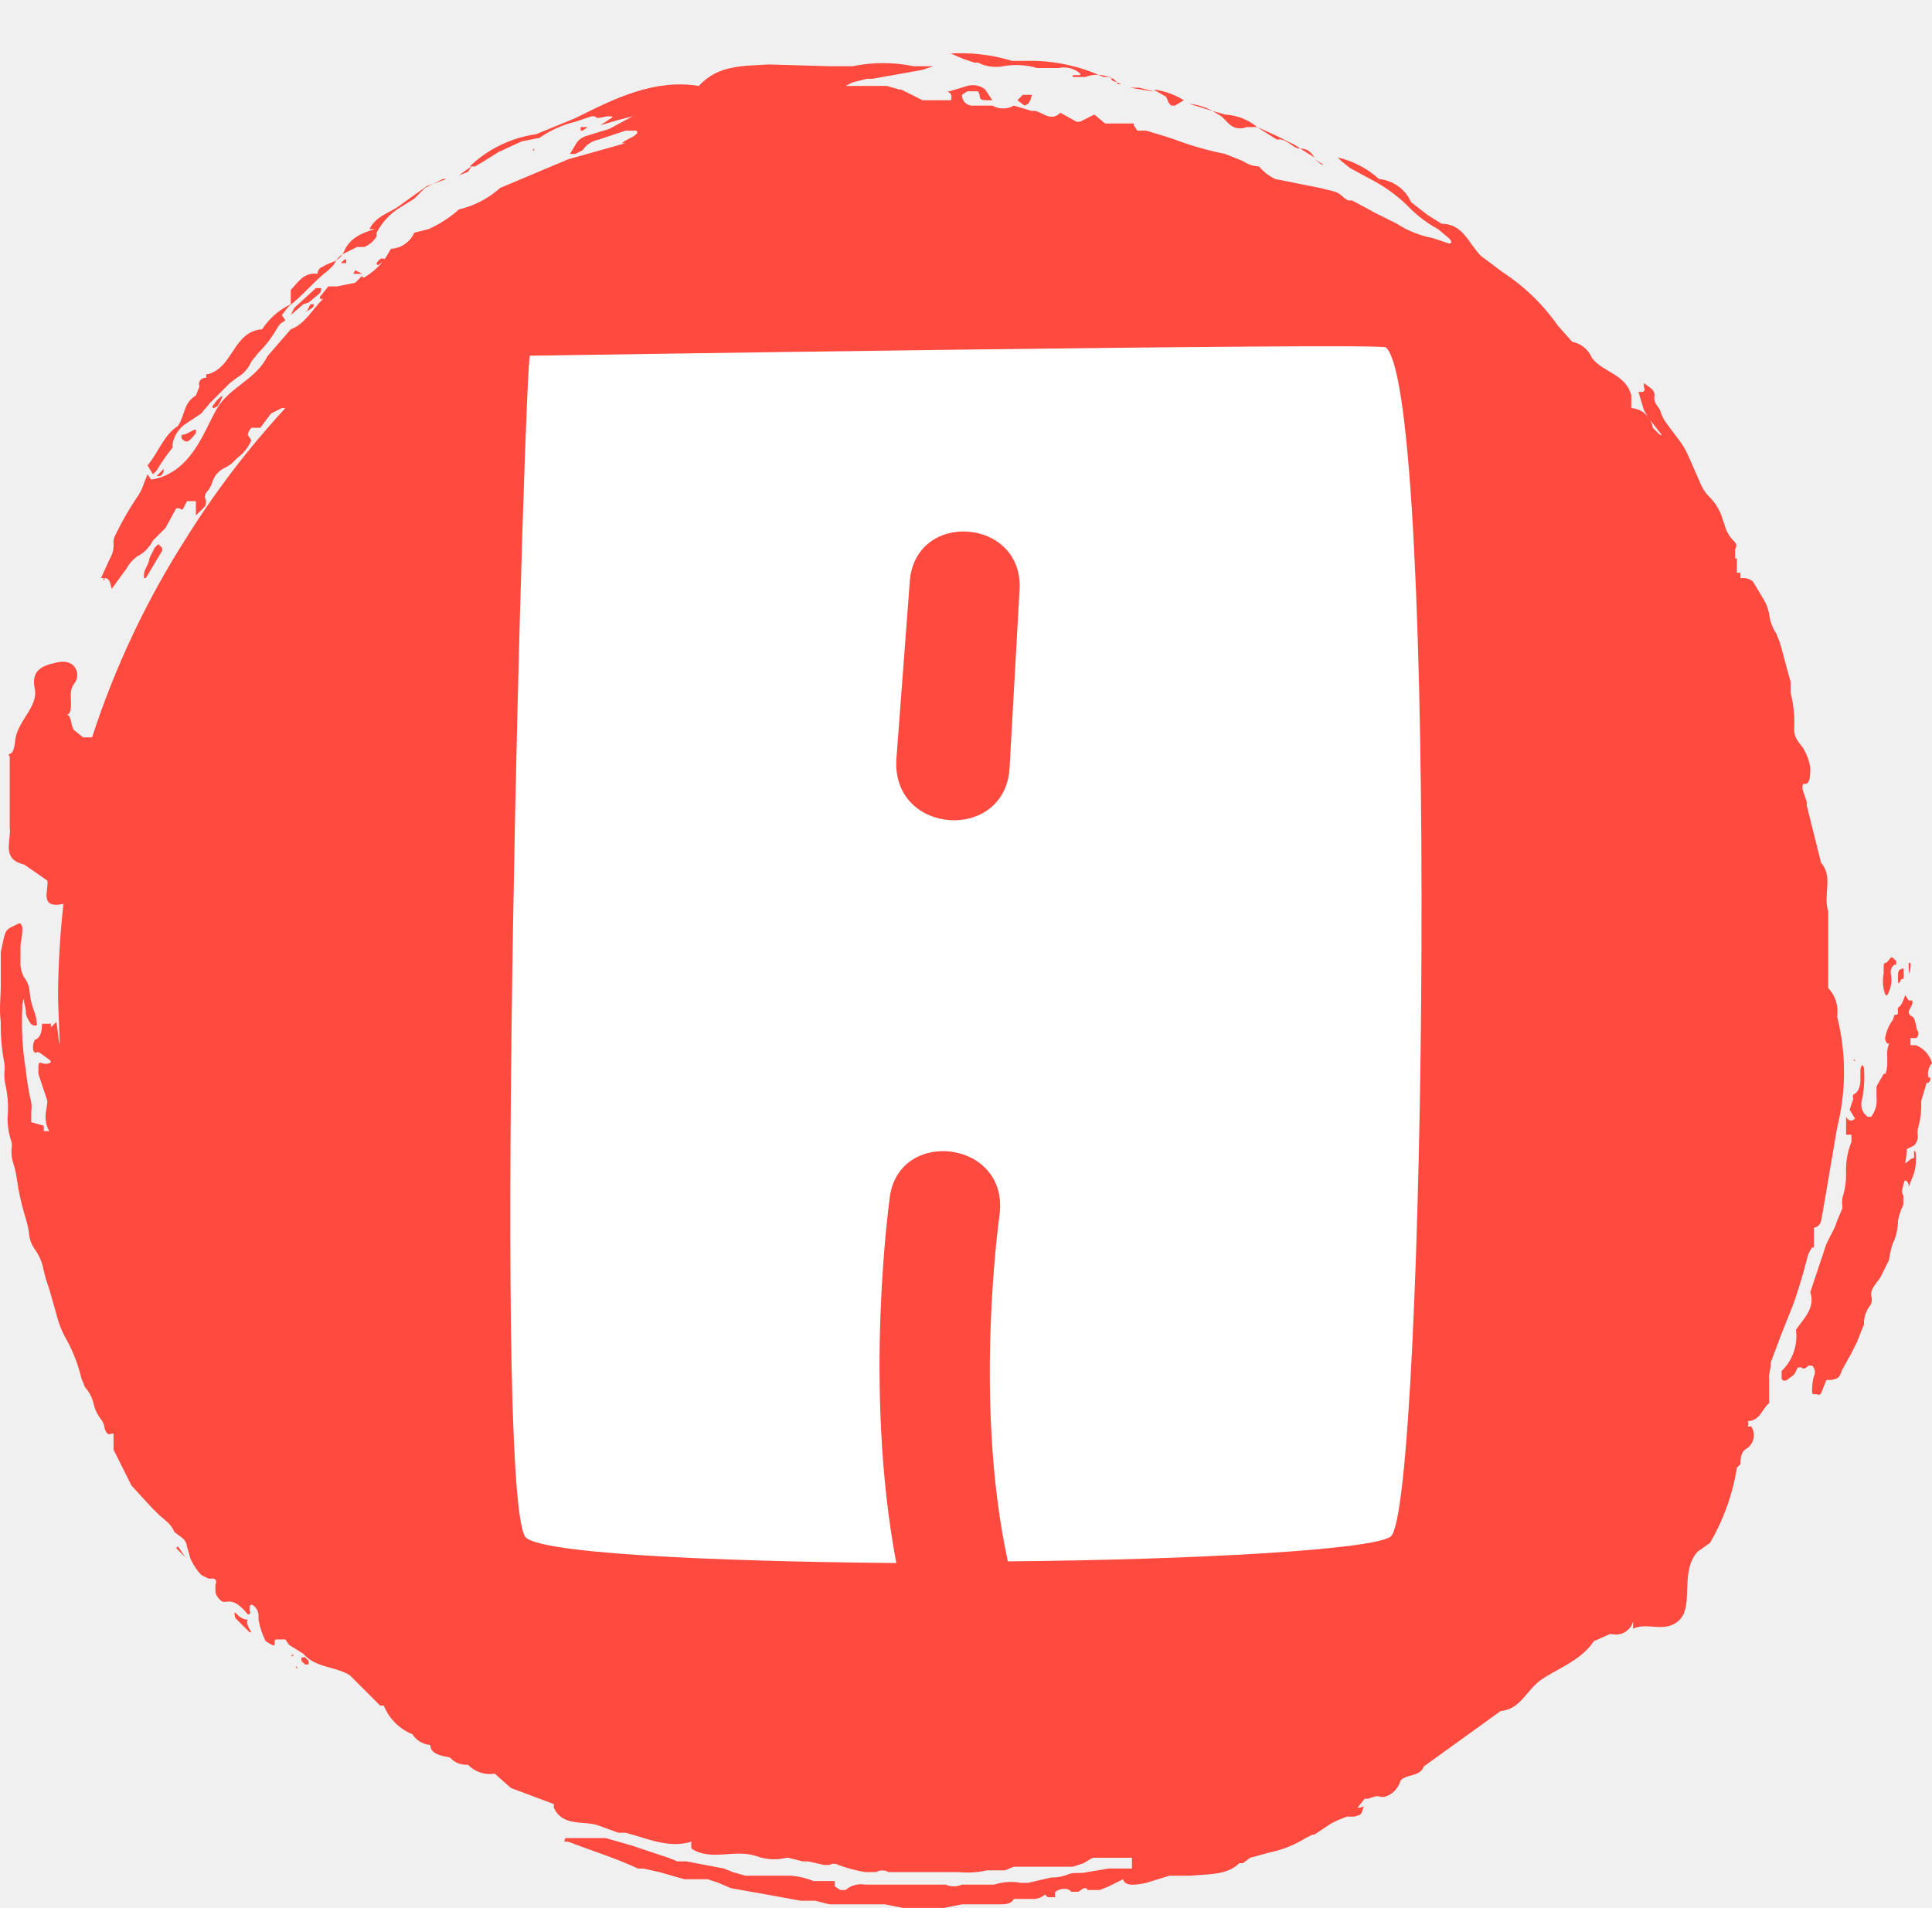
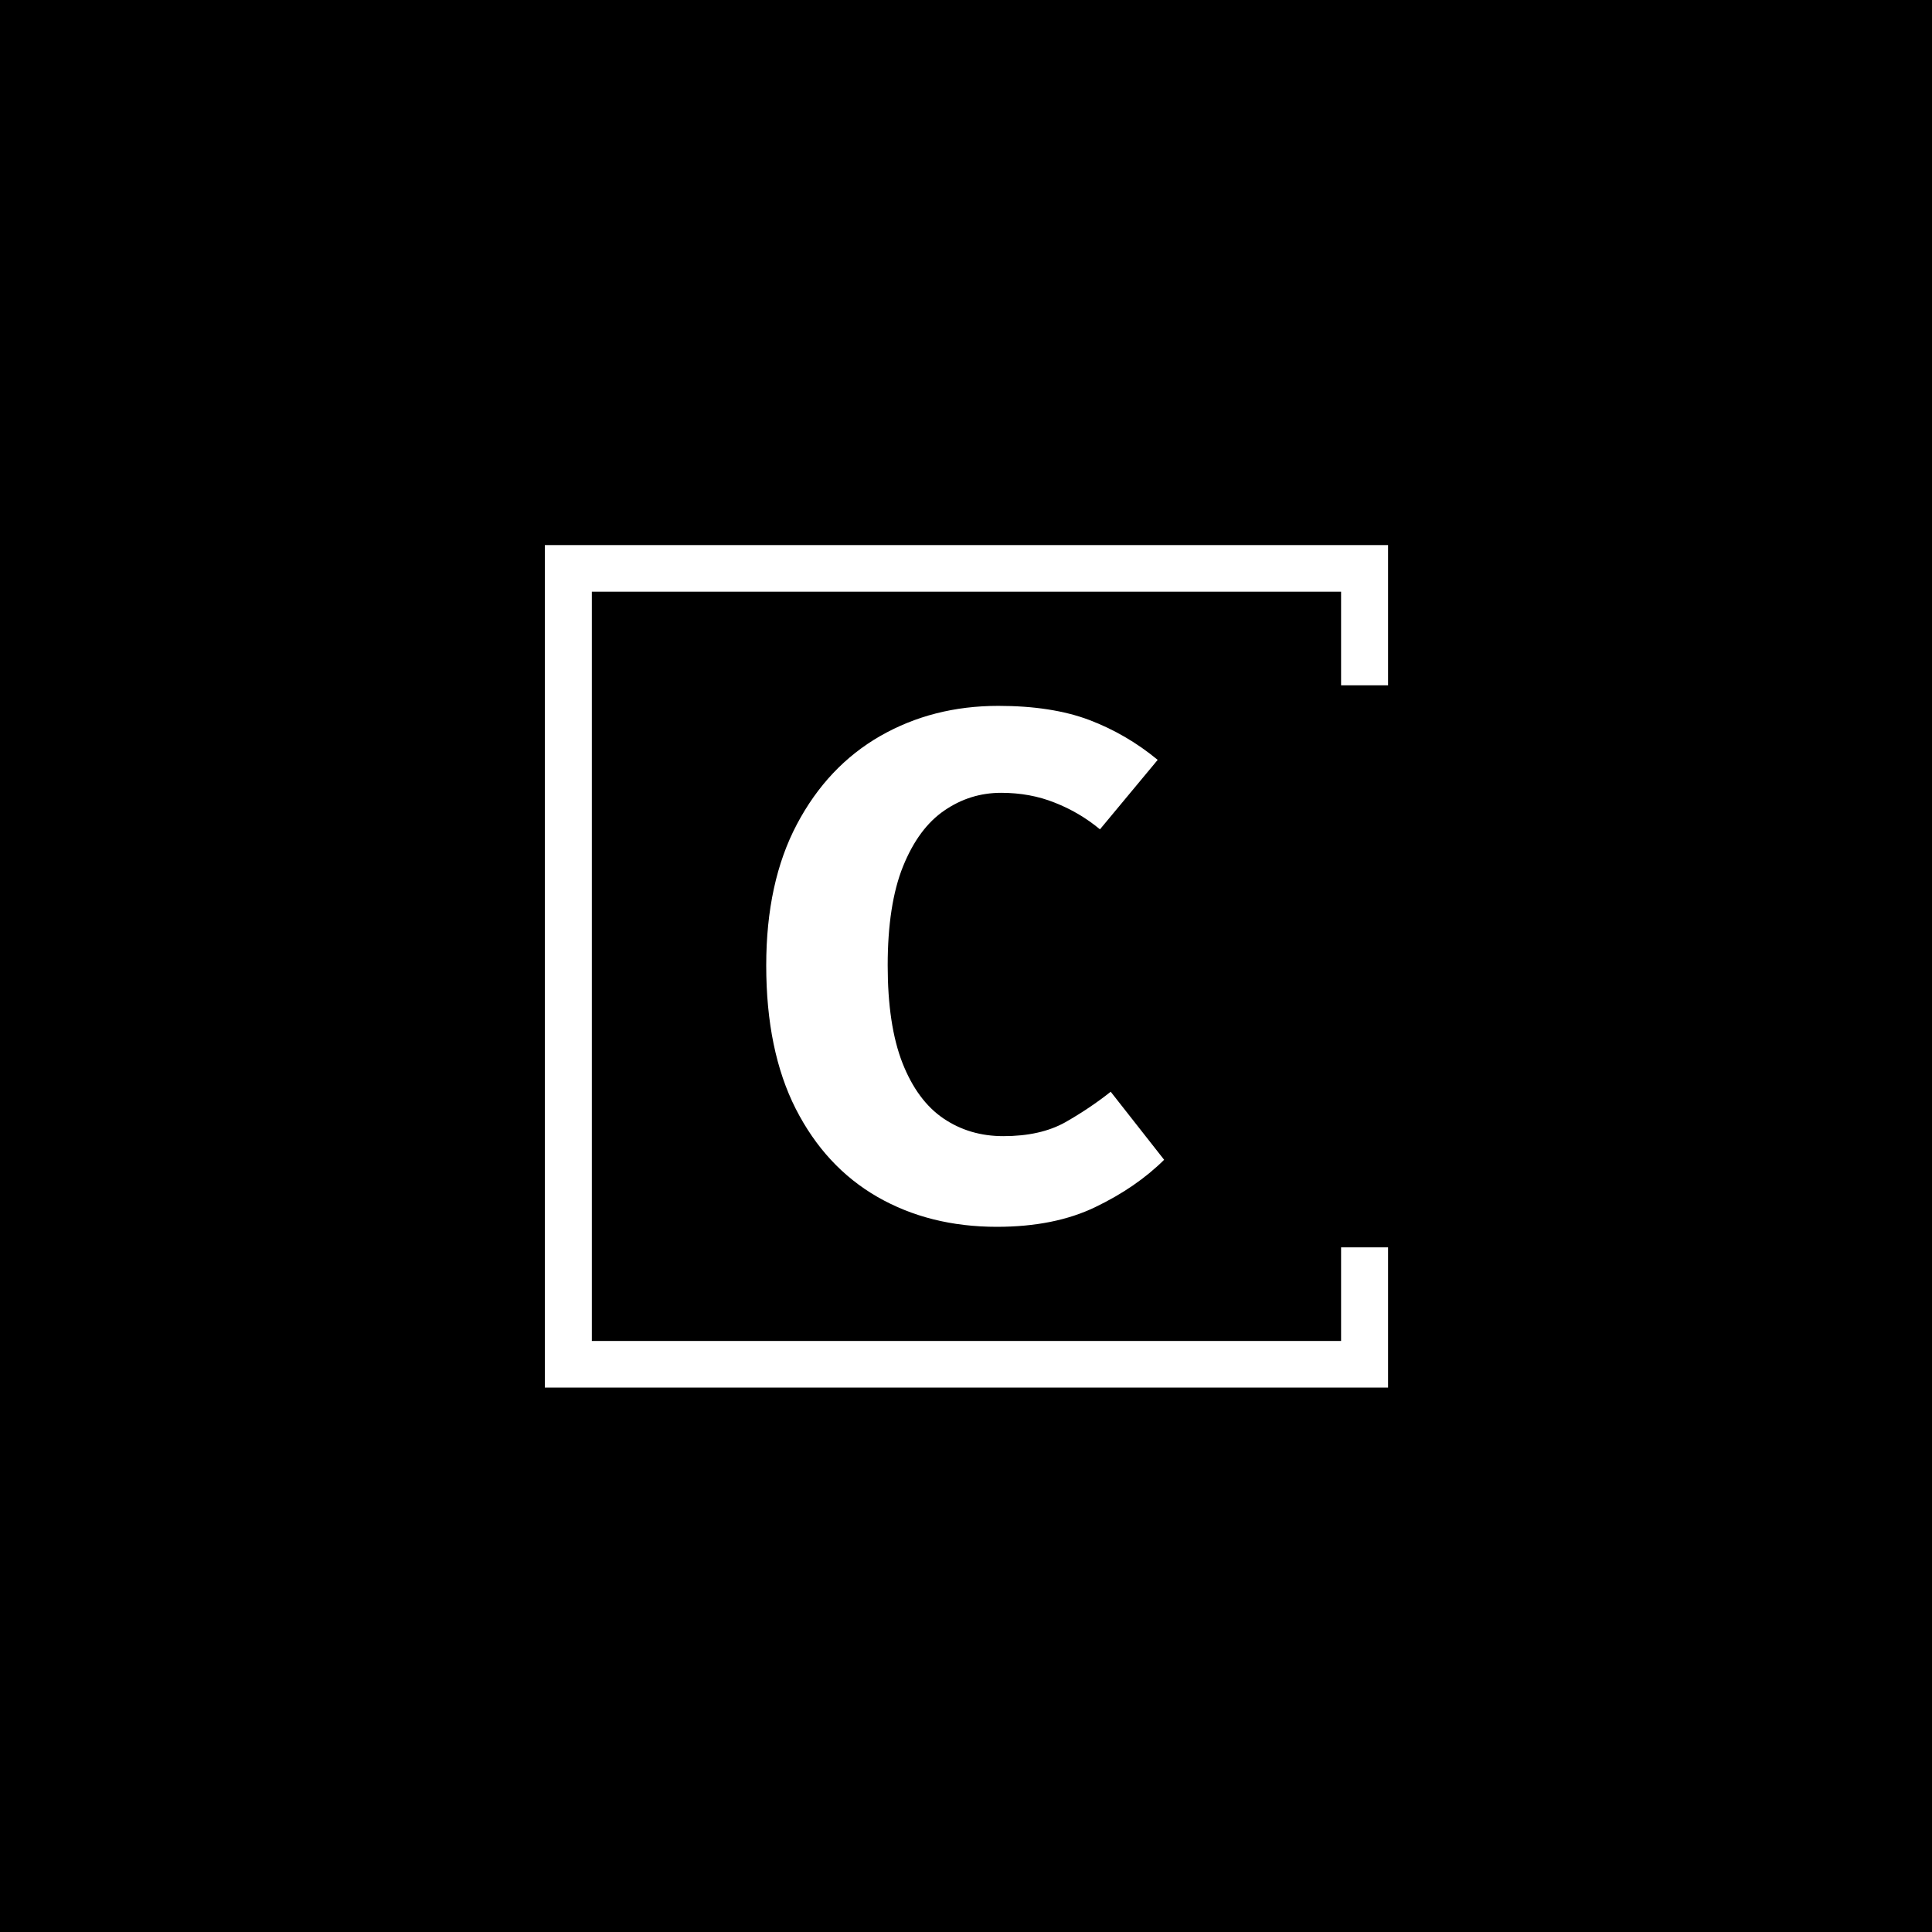
- <svg xmlns="http://www.w3.org/2000/svg" width="308.761" height="304.916" viewBox="0 0 106.008 104.687" class="css-1j8o68f" version="1.1" id="svg23">
-   <defs id="SvgjsDefs2684" />
-   <g id="SvgjsG2685" featurekey="rootContainer" transform="matrix(0.9820593,0,0,0.9820593,-0.05456052,0)" fill="#ff4a3f">
-     <g id="g17">
-       <path d="M19.8 15.3h.5l-.4-.2zm.5.1zm.8-.7c0 .1 0 .1.1.1l.4-.3c-.2-.1-.3-.1-.5.2zm.4-.2zm-4.1 2.3zm-.2.6l.3-.2c.1-.1.1-.2.1-.2h-.2l-.2.4c-.1-.1-.1 0 0 0zm2.2-2.9h-.1l-.2.2h.3zm-2.1 2.4l.6-.5c.1-.1.1-.2.1-.3h-.3l-1.2 1.1-.2.4.7-.6zm-1.1.8z" id="path3" />
-       <path d="M9.7 25v-.2a1.7 1.7 0 0 1 .7-1.1l.9-.6.5-.6.7-.7.4-.4.4-.3a1.9 1.9 0 0 0 .8-.9l.4-.5a5.9 5.9 0 0 0 1-1.3l.2-.3.3-.2-.2-.3.4-.5c.8-.6 1.4-1.4 2.2-2l.3-.3a1.4 1.4 0 0 1 .5-.6l.8-.4h.4a1.4 1.4 0 0 0 .7-.6V13a3.5 3.5 0 0 1 1.3-1.4l.8-.5.2-.2.4-.4 1-.5h.2l-1.1.4-1.4 1c-.6.5-1.4.6-1.8 1.4h.3c-.7.2-1.4.5-1.7 1.2s-.8.6-1.2.9a.4.4 0 0 0-.3.4c-.8-.1-1.1.5-1.5.9v.8a3.9 3.9 0 0 0-1.6 1.4c-1.6.1-1.6 2.1-3 2.5h-.1a.2.2 0 0 0 0 .2c-.3 0-.5.2-.4.5l-.2.5c-.7.4-.6 1.1-1 1.7-.8.5-1.1 1.5-1.7 2.2l.3.5.2-.2a11.6 11.6 0 0 1 .9-1.3zM53.9 3.3l.6.2h.2a2.2 2.2 0 0 0 1.4.2 4.1 4.1 0 0 1 1.9.1h1.2a1.4 1.4 0 0 1 1.2.3.1.1 0 0 1 0 .1H60a.1.1 0 0 0 0 .1h.7a1.8 1.8 0 0 1 1.3 0c.2 0 .1.1.2.2l.5.2h-.2c-.2-.4-.5-.4-.8-.4a9.7 9.7 0 0 0-4.3-.9h-.8A9.8 9.8 0 0 0 53 3h.2zm7.3 3.1zM50.3 4.7zm10.9 1.7h.2-.2zM19 14.7zm32.1-10zm17.6 2.2a.9.9 0 0 0 1 .2h.6a3.1 3.1 0 0 0-1.8-.7l-.7-.2.5.3zm-3.4-1.3c0 .1.1.2.2.3h.2l.5-.3a4.2 4.2 0 0 0-1.7-.6l.7.4zm7.4 2.7l.8.5c-.2-.3-.4-.5-.8-.5z" id="path5" />
-       <path d="M99 76.1l.6-1.6.6-1.5c.2-.5.6-1.8.8-2.6a1.7 1.7 0 0 1 .3-.7h.1v-1.1c.5-.1.4-.6.5-.9l.8-4.7a12.7 12.7 0 0 0 0-6.2 1.9 1.9 0 0 0-.5-1.6v-4.3c-.3-.9.3-1.9-.4-2.7L101 45a.4.4 0 0 0 0-.2l-.2-.6a.5.5 0 0 1 0-.4h.1c.3 0 .3-.5.3-.9a3 3 0 0 0-.4-1.1l-.3-.4a1.1 1.1 0 0 1-.2-.7 6.7 6.7 0 0 0-.2-2v-.6c-.2-.7-.4-1.5-.6-2.2l-.2-.5a2.5 2.5 0 0 1-.4-1.1 2.5 2.5 0 0 0-.3-.8l-.6-1a.8.8 0 0 0-.6-.2h-.1V32h-.2v-.8H97V31a.4.4 0 0 0 0-.1v-.2c.1-.2.1-.3-.1-.5a1.8 1.8 0 0 1-.4-.6l-.2-.6a2.9 2.9 0 0 0-.7-1.2 2.2 2.2 0 0 1-.5-.7l-.7-1.6a4.3 4.3 0 0 0-.6-1l-.6-.8a2.4 2.4 0 0 1-.4-.8l-.2-.3a.6.6 0 0 1-.1-.5.5.5 0 0 0-.2-.4l-.4-.3v.2c.1.2 0 .3-.1.3h-.2l.3 1 .3.5.7.9h-.1l-.2-.2-.2-.2a1.3 1.3 0 0 0-1.2-1.1v-.7c-.3-1.2-1.6-1.3-2.2-2.1a1.5 1.5 0 0 0-1.1-.9l-.8-.9a11.3 11.3 0 0 0-3.1-3l-.8-.6-.4-.3c-.7-.7-1-1.8-2.2-1.8l-.8-.5-.9-.7a2.2 2.2 0 0 0-1.8-1.3 5.1 5.1 0 0 0-2.3-1.2l.2.2.5.4 1.3.7a8.5 8.5 0 0 1 2.1 1.6 6.8 6.8 0 0 0 1.5 1.1l.6.5c.1.1.2.2.1.3H81l-.9-.3a5.6 5.6 0 0 1-2-.8l-1.2-.6-1.3-.7h-.2c-.3-.1-.4-.4-.8-.5l-.8-.2-2.5-.5a2.6 2.6 0 0 1-.9-.7 1.7 1.7 0 0 1-.9-.3l-1-.4a18.1 18.1 0 0 1-2.8-.8l-.6-.2-1-.3h-.5l-.2-.3v-.1h-1.6l-.6-.5-.4.2-.4.2h-.2l-.9-.5c-.6.6-1.1-.2-1.6-.1l-1-.3a1.2 1.2 0 0 1-1.2 0h-1.2a.6.6 0 0 1-.5-.6l.3-.2h.6a.7.7 0 0 1 .1.3c0 .2.2.2.5.2h.2l-.4-.6a1.1 1.1 0 0 0-1-.2l-1 .3H53c.3.2.2.3.2.5h-1.6l-.4-.2-.8-.4h-.1l-.7-.2h-2.3l.4-.2.8-.2h.3l1.7-.3 1.1-.2.6-.2h-1.1a8.4 8.4 0 0 0-3.4 0h-1.3L43 3.6c-1.4.1-2.8 0-3.9 1.2-2.5-.4-4.7.7-6.9 1.8l-2.2.9a6.7 6.7 0 0 0-3.7 1.8h.3l.5-.3.8-.5 1.3-.6 1-.2a6 6 0 0 1 2-.9l.9-.3h.2c.1.2.5 0 .7 0h.2c.1 0 .1.1 0 .1l-.6.4 1-.3.8-.2-1.3.7-1.3.4a1 1 0 0 0-.6.5l-.3.5h.3l.4-.2a1.4 1.4 0 0 1 .9-.6l1.5-.5h.5a.1.1 0 0 1 .1.2c-.2.2-.6.3-.8.5h.2l-3.2.9-3.8 1.6a5.2 5.2 0 0 1-2.3 1.2 6.6 6.6 0 0 1-1.7 1.1l-.8.2a1.5 1.5 0 0 1-1.3.9l-.3.5a3.7 3.7 0 0 1-1.2 1.1h-.1v-.1l-.2.2-.2.2-1 .2h-.5l-.4.5c-.1.1-.1.2 0 .2h.1c-.6.6-1 1.4-1.8 1.7L15 19.9c-.6 1.2-1.8 1.6-2.6 2.6s-1.4 3.9-3.9 4.3l-.2-.3-.2.5a2.7 2.7 0 0 1-.4.8 16.9 16.9 0 0 0-1.2 2.1.8.8 0 0 0-.1.5 1.4 1.4 0 0 1-.2.8l-.5 1.1h.2c.3 0 .3.3.4.6l.8-1.1a2.2 2.2 0 0 1 .6-.7 2 2 0 0 0 .9-.9l.3-.3.4-.4.6-1.1h.2c.1.1.1.1.2 0l.2-.4h.5v.8l.5-.5a.5.5 0 0 0 0-.5.4.4 0 0 1 .1-.3 1.5 1.5 0 0 0 .3-.5 1.3 1.3 0 0 1 .8-.9l.3-.2.3-.3a2.4 2.4 0 0 0 .8-1l-.2-.3c0-.1.1-.3.2-.4h.5l.6-.8.6-.3h.2a48.8 48.8 0 0 0-5.5 7.2h-.1.1a48.4 48.4 0 0 0-5.3 11.2h-.5l-.5-.4c-.2-.2-.1-.7-.4-.9h.1c.3-.5-.1-1.2.3-1.7s.1-1.4-.9-1.2-1.5.5-1.3 1.5-1 1.8-1.1 2.9-.5.5-.3.9v3.9c.1.8-.5 1.8.8 2.1l1.3.9c.1.5-.5 1.6.9 1.3a49.2 49.2 0 0 0-.3 5c0 1.1.1 2.2.1 3.3v-.4c-.1-.4-.1-.8-.2-1.3l-.3.3v-.2h-.5c0 .5-.1.8-.4.9a.9.9 0 0 0-.1.5c0 .1.1.3.2.2s.4.2.7.4-.2.3-.4.2-.2.1-.2.3v.3l.5 1.5c0 .3-.1.6-.1.9a1.7 1.7 0 0 0 .2.8h-.3v-.3l-.7-.2v-.6a1.5 1.5 0 0 0 0-.5 14.6 14.6 0 0 1-.3-1.8 16.6 16.6 0 0 1-.2-3.5.9.9 0 0 1 .1-.5v.2a2.9 2.9 0 0 1 .1.5.8.8 0 0 0 .1.4c.1.2.2.4.4.4s.1-.1.1-.2a2.1 2.1 0 0 0-.1-.5 4.2 4.2 0 0 1-.3-1.3 1.5 1.5 0 0 0-.3-.7 1.6 1.6 0 0 1-.2-.9v-.8c0-.3.1-.6.1-.9a.5.5 0 0 0-.1-.4h-.1c-.8.4-.7.2-1 1.6V55c0 .7-.1 1.4 0 2.1a10.8 10.8 0 0 0 .2 2.3 1.8 1.8 0 0 1 0 .5 3.1 3.1 0 0 0 .1.9 5.9 5.9 0 0 1 .1 1.3 3.9 3.9 0 0 0 .2 1.7 1.2 1.2 0 0 1 0 .4 2.1 2.1 0 0 0 .1.8 4.9 4.9 0 0 1 .2.9 14 14 0 0 0 .5 2.2 5 5 0 0 1 .2 1 1.7 1.7 0 0 0 .3.7 2.9 2.9 0 0 1 .5 1.2 8.5 8.5 0 0 0 .3 1l.4 1.4a5.4 5.4 0 0 0 .6 1.5 8.5 8.5 0 0 1 .8 2.1l.2.5a2.1 2.1 0 0 1 .5 1 2.1 2.1 0 0 0 .4.8 1 1 0 0 1 .2.5c.1.3.2.4.4.3h.1v.9l.5 1 .5 1 1.1 1.2.4.4c.3.3.7.5.9 1l.4.3a.7.7 0 0 1 .3.5l.2.7a3.3 3.3 0 0 0 .6.9l.4.2h.3a.2.2 0 0 1 .1.3 2.5 2.5 0 0 0 0 .5.9.9 0 0 0 .4.5h.2c.4-.1.8.2 1.2.7h.1c0-.1.1-.1 0-.2v-.2c0-.1.1-.2.2-.1a.7.7 0 0 1 .3.6v.2a4.3 4.3 0 0 0 .4 1.2c.5.3.5.3.5.1s0-.2.2-.2h.4l.2.3.8.5c.7.8 1.8.7 2.6 1.2l1.7 1.7h.2a2.9 2.9 0 0 0 1.6 1.6 1.3 1.3 0 0 0 1 .6c0 .5.6.6 1.1.7a1.2 1.2 0 0 0 .8.4h.2a1.7 1.7 0 0 0 1.5.5l.9.8 2.4.9v.2c.5 1.1 1.7.7 2.5 1l1.1.4h.4c1.2.3 2.4.9 3.7.5a.7.7 0 0 0 0 .4c1.1.7 2.4 0 3.6.4a2.9 2.9 0 0 0 1.7.1h.1l.8.2h.3l.9.2h.3a.5.5 0 0 1 .5 0 7.9 7.9 0 0 0 1.5.4h.6a.7.7 0 0 1 .7 0h3.9a5 5 0 0 0 1.6-.1h1l.5-.2H60l.6-.2.5-.3h2.2v.6H62l-1.2.2c-.4.1-.7 0-1 .1a2.4 2.4 0 0 1-1 .2l-1.3.3h-.4a3.1 3.1 0 0 0-1.5.1h-1.8a1.1 1.1 0 0 1-.9 0h-4.5a1.3 1.3 0 0 0-1.1.3H47l-.3-.2v-.3h-1.2a4.1 4.1 0 0 0-1.3-.3h-2.5l-.7-.2-.5-.2-2.1-.4h-.5l-.5-.2-2.1-.7-1.4-.4h-2.2c-.1 0-.1.1-.1.2h.2c1.3.5 2.6.9 3.9 1.5h.3l.9.2 1.4.4h1.3l.6.2.7.3 1.7.3 1.1.2 1.1.2h.8l.8.2h3.1l1 .2h2.3l1-.2H56c.4 0 .6-.1.7-.3h1a1 1 0 0 0 .8-.3c-.1.1 0 .1.1.2h.4v-.2c0-.1 0-.1.2-.2s.6-.1.7.1h.4l.3-.2c.2 0 .2 0 .2.1h.7l.5-.2.8-.4c.1.3.4.4 1.3.2l1.3-.4h1.2c.9-.1 2 0 2.7-.7h.2l.4-.3 1.1-.3a6.1 6.1 0 0 0 2-.8l.4-.2h.1l.9-.6.4-.2.5-.2h.4c.4-.1.4-.1.5-.4s0-.1-.2-.1h-.1l.4-.5h.2c.3-.1.5-.2.7-.1h.2a1.3 1.3 0 0 0 .9-.9c.3-.4 1.1-.2 1.3-.8l4.3-3.1c1.1-.1 1.4-1.1 2.2-1.7s2.3-1.1 3-2.2l.9-.4h.1a1 1 0 0 0 1.2-.7v.4c.8-.4 1.8.3 2.6-.5s0-2.7 1-3.8l.7-.5a12.1 12.1 0 0 0 1.5-4.2l.2-.2c0-.3 0-.7.4-.9a.9.9 0 0 0 .2-1.2h-.2a.3.3 0 0 0 0-.3c.7 0 .8-.7 1.2-1V77a.5.5 0 0 1 0-.2 3.8 3.8 0 0 0 .1-.7zM5.9 32.2z" id="path7" />
-       <path d="M26.4 9.3l-.3.2-.4.3.5-.2zm6.1-2h.1l.3-.2h-.4zm-2.6 1l-.1.1h.1v-.1zm-1.5 1.4zm1.3-.2zm-6.3 3.1zM9.2 26.2l-.4.4H9a.4.4 0 0 0 .2-.4zm3-3.5a2.1 2.1 0 0 0 .3-.6 1.5 1.5 0 0 0-.5.5c-.1.1-.1.2 0 .2zM11 24.2V24c-.2 0-.5.3-.8.3v.2c.3.3.4.2.8-.3zm3 66.2zM73.9 9.2h.1l-.5-.3zm-2.5-1.4c.5-.1.8.4 1.2.5h.1l-.3-.2-1-.5-1.1-.5.3.2zM52.8 3.1zm11.7 2h-.1l-1.2-.2h.5zm2 .7l1.3.4a3.3 3.3 0 0 0-1.3-.4zm-9 0a1 1 0 0 0 .2-.5h-.5l-.3.3.4.3zm9 1.6zM49.9 4.2zm2.9.7zM48.5 4zm13.8 2.1a.5.5 0 0 0 0 .1zm44.8 52.3h-.3V58h.3c.1 0 .2-.3.1-.4s-.1-.7-.3-.8a.3.3 0 0 1-.2-.3l.2-.4a.4.4 0 0 0 0-.2h-.2l-.2-.3c-.1.3-.2.6-.4.7a.5.5 0 0 0 0 .2c0 .1 0 .2-.1.2h-.1a1.1 1.1 0 0 1-.1.3 2.3 2.3 0 0 0-.4.9.4.4 0 0 0 .1.4h.1a1.7 1.7 0 0 0-.1.8v.4a1.8 1.8 0 0 1-.1.5h-.1l-.4.7v.6a1.5 1.5 0 0 1-.3 1.1h-.2l-.2-.2a.9.9 0 0 1-.1-.8 6.5 6.5 0 0 0 .1-1.7c0-.1-.1-.2-.1-.2a.5.5 0 0 0-.1.3v.6c0 .2-.1.6-.3.7s-.1.2-.1.3l-.2.6.3.5c-.2.2-.4.1-.5-.1v1h.3v.4a4.2 4.2 0 0 0-.3 1.4 3.3 3.3 0 0 0 0 .4 4 4 0 0 1-.2 1.3 2 2 0 0 0 0 .6l-.3.7a3.2 3.2 0 0 1-.3.7l-.3.6-.9 2.7c.3.9-.4 1.5-.8 2.1a2.7 2.7 0 0 1-.8 2.3v.4c0 .1.1.2.3.1l.4-.3.2-.4h.2c.1.1.2.1.4-.1h.2a.5.5 0 0 1 .1.6 2.9 2.9 0 0 0-.1.8c0 .1 0 .2.1.2h.2c.1.1.2 0 .3-.3l.2-.5h.3c.4-.1.4-.1.6-.6l.5-.9.3-.6.4-1a1.6 1.6 0 0 1 .3-1 .6.6 0 0 0 .1-.6c0-.2 0-.3.2-.6l.3-.4.5-1a4.7 4.7 0 0 1 .2-.9 3 3 0 0 0 .3-1.3 3.8 3.8 0 0 1 .3-.9v-.5c-.1-.2-.1-.2 0-.6s.1-.2.2-.2a.4.4 0 0 1 .1.3l.2-.5a2.3 2.3 0 0 0 .2-.9v-.3c0-.1 0-.3-.1-.3v.4c-.2 0-.3.2-.5.3a6.4 6.4 0 0 0 .1-.8l.4-.2a.7.7 0 0 0 .2-.6 1.4 1.4 0 0 1 0-.3 4.8 4.8 0 0 0 .2-1.4v-.2l.3-1h.1a.3.3 0 0 0 .1-.3h-.1a.9.9 0 0 1 .2-.8 1.5 1.5 0 0 0-.9-1zm-1.2 7.8zm-.2-9.9zm0 0zM9.1 30.8a.3.3 0 0 0 0-.2l-.2-.2-.2.2-.3.6c0 .3-.3.6-.3.9v.2h.1zm96.3 24.8h.1a1.7 1.7 0 0 0 .2-1.2.5.5 0 0 1 .2-.5h.1v-.2l-.2-.2h-.1c-.1.1-.2.3-.3.3s-.1.1-.1.3v.3a2.2 2.2 0 0 0 .1 1.2zM13.2 90.1c-.1 0 0 .2 0 .3l.8.8h.1c-.2-.3-.3-.6-.2-.7a.9.9 0 0 1-.5-.2zm.8.3zm92.3-35.7h.1a2 2 0 0 0 0-.6c-.3.1-.3.1-.3.6s.1.1.2 0z" id="path9" />
-       <path d="M106.7 62a.6.6 0 0 0 .1-.5c0-.1-.1-.2-.1-.1h-.2v.2c0 .4.1.5.2.4zm.1-8.2h-.1v.6a1 1 0 0 0 .1-.6zM17.1 92.6h-.2v.2l.2.2h.2v-.2zm86.6-33.3c0-.1 0-.1-.1-.1zM9.9 86.5l.5.5-.4-.6z" id="path11" />
-       <circle cx="10.5" cy="87.1" transform="rotate(-24.8 10.4 87.159)" id="circle13" />
-       <path d="M9.7 30.1h-.1v.2-.2h.1zm83.2-6.6l-.2-.3h-.1zm-14.7 77.1zM5.9 32.2zm-.1.2a.3.3 0 0 0 .1-.2v.2zm1.9-4.9zM61.5 2.4zm42.8 58.2v.1-.1zM16.4 92.5h-.1c.1.1.2 0 .1-.1zm.2.7h.1l-.1-.1v.1zm73.9-71.3zm15.2 34.4zM14.6 91.7zm92.1-37zm-.8 11.4zM34.6 0z" id="path15" />
-     </g>
-   </g>
-   <g id="SvgjsG2686" featurekey="nameFeature-0" transform="matrix(2.284354,0,0,2.284354,27.98006,-5.60952)" fill="#ffffff">
-     <path d="M9.6 16.48 l-0.32 4.24 c-0.08 1.8 2.6 1.96 2.72 0.2 l0.24 -4.28 c0.12 -1.76 -2.56 -1.96 -2.64 -0.16 z M0.48 11 l0 0 c0.04 0 20.48 -0.32 20.56 -0.2 c1.28 1.12 0.96 27.8 0.12 28.56 c-0.4 0.32 -4.64 0.56 -9.2 0.6 c-0.84 -3.84 -0.2 -8.32 -0.2 -8.32 c0.24 -1.8 -2.44 -2.12 -2.64 -0.4 c0 0.04 -0.64 4.52 0.16 8.76 c-4.56 -0.04 -8.68 -0.24 -8.92 -0.64 c-0.8 -1.44 0 -28.28 0.12 -28.36 z" id="path20" />
+ <svg xmlns="http://www.w3.org/2000/svg" version="1.1" width="1000" height="1000" viewBox="0 0 1000 1000">
+   <rect width="1000" height="1000" fill="#000000" />
+   <g transform="matrix(0.7,0,0,0.7,149.5758,282.1266)">
+     <svg viewBox="0 0 396 247" data-background-color="#ffffff" preserveAspectRatio="xMidYMid meet" height="623" width="1000">
+       <g id="tight-bounds" transform="matrix(1,0,0,1,0.24,-0.1)">
+         <svg viewBox="0 0 395.52 247.2" height="247.2" width="395.52">
+           <g>
+             <svg />
+           </g>
+           <g>
+             <svg viewBox="0 0 395.52 247.2" height="247.2" width="395.52">
+               <g transform="matrix(1,0,0,1,139.4346,47.2152)">
+                 <svg viewBox="0 0 116.651 152.77" height="152.77" width="116.651">
+                   <g>
+                     <svg viewBox="0 0 116.651 152.77" height="152.77" width="116.651">
+                       <g>
+                         <svg viewBox="0 0 116.651 152.77" height="152.77" width="116.651">
+                           <g>
+                             <svg viewBox="0 0 116.651 152.77" height="152.77" width="116.651">
+                               <g id="textblocktransform">
+                                 <svg viewBox="0 0 116.651 152.77" height="152.77" width="116.651" id="textblock">
+                                   <g>
+                                     <svg viewBox="0 0 116.651 152.77" height="152.77" width="116.651">
+                                       <g transform="matrix(1,0,0,1,0,0)">
+                                         <svg width="116.651" viewBox="1.7 -35.52 27.78 36.37" height="152.77" data-palette-color="#000000">
+                                           <path d="M17.9-35.52L17.9-35.52Q21.63-35.52 24.24-34.54 26.85-33.55 29.03-31.75L29.03-31.75 25-26.9Q23.58-28.08 21.85-28.76 20.13-29.45 18.1-29.45L18.1-29.45Q15.93-29.45 14.13-28.21 12.33-26.98 11.25-24.31 10.18-21.65 10.18-17.4L10.18-17.4Q10.18-13.23 11.21-10.59 12.25-7.95 14.08-6.71 15.9-5.48 18.25-5.48L18.25-5.48Q20.85-5.48 22.58-6.45 24.3-7.43 25.75-8.58L25.75-8.58 29.48-3.83Q27.53-1.9 24.68-0.53 21.83 0.85 17.8 0.85L17.8 0.85Q13.1 0.85 9.46-1.24 5.83-3.33 3.76-7.39 1.7-11.45 1.7-17.4L1.7-17.4Q1.7-23.2 3.84-27.25 5.98-31.3 9.65-33.41 13.33-35.52 17.9-35.52Z" opacity="1" transform="matrix(1,0,0,1,0,0)" fill="#ffffff" class="wordmark-text-0" data-fill-palette-color="primary" id="text-0" />
+                                         </svg>
+                                       </g>
+                                     </svg>
+                                   </g>
+                                 </svg>
+                               </g>
+                             </svg>
+                           </g>
+                         </svg>
+                       </g>
+                     </svg>
+                   </g>
+                 </svg>
+               </g>
+               <path d="M321.736 41.215L321.736 0 74.536 0 74.536 247.2 321.736 247.2 321.736 205.985 307.959 205.985 307.959 233.423 88.313 233.423 88.313 13.777 307.959 13.777 307.959 41.215Z" fill="#ffffff" stroke="transparent" data-fill-palette-color="primary" />
+             </svg>
+           </g>
+           <defs />
+         </svg>
+         <rect width="395.52" height="247.2" fill="none" stroke="none" visibility="hidden" />
+       </g>
+     </svg>
  </g>
</svg>
